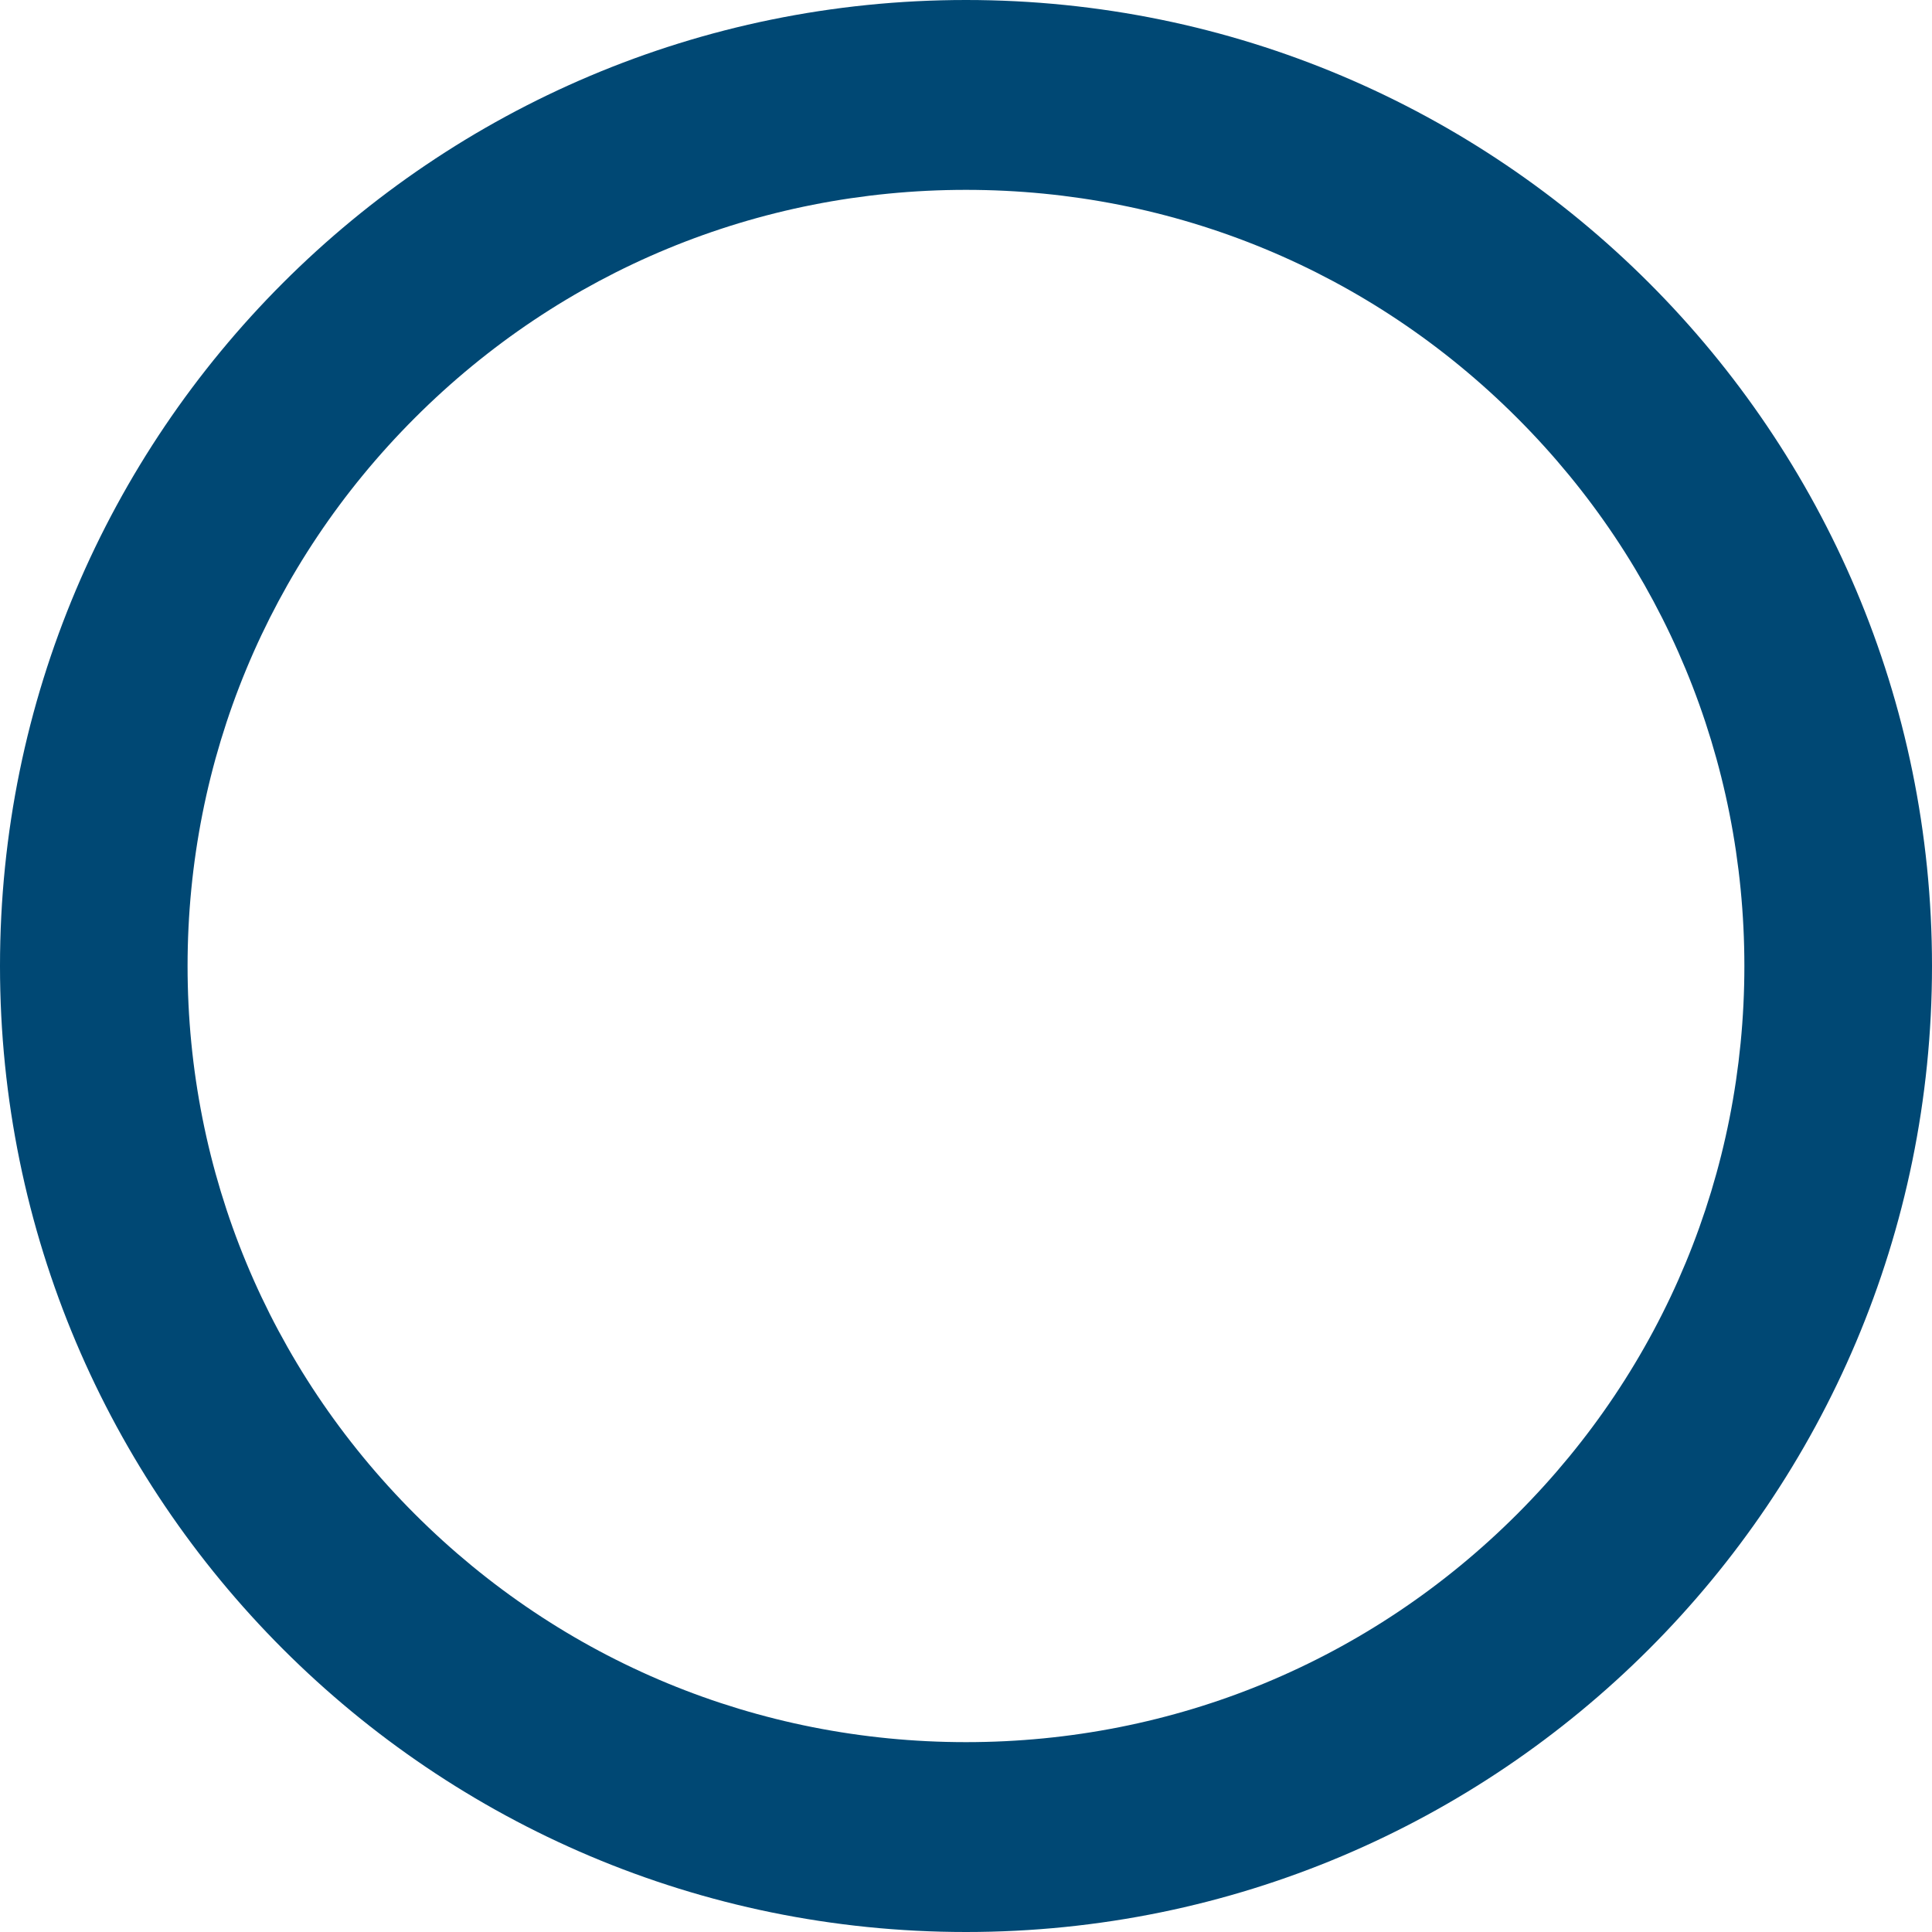
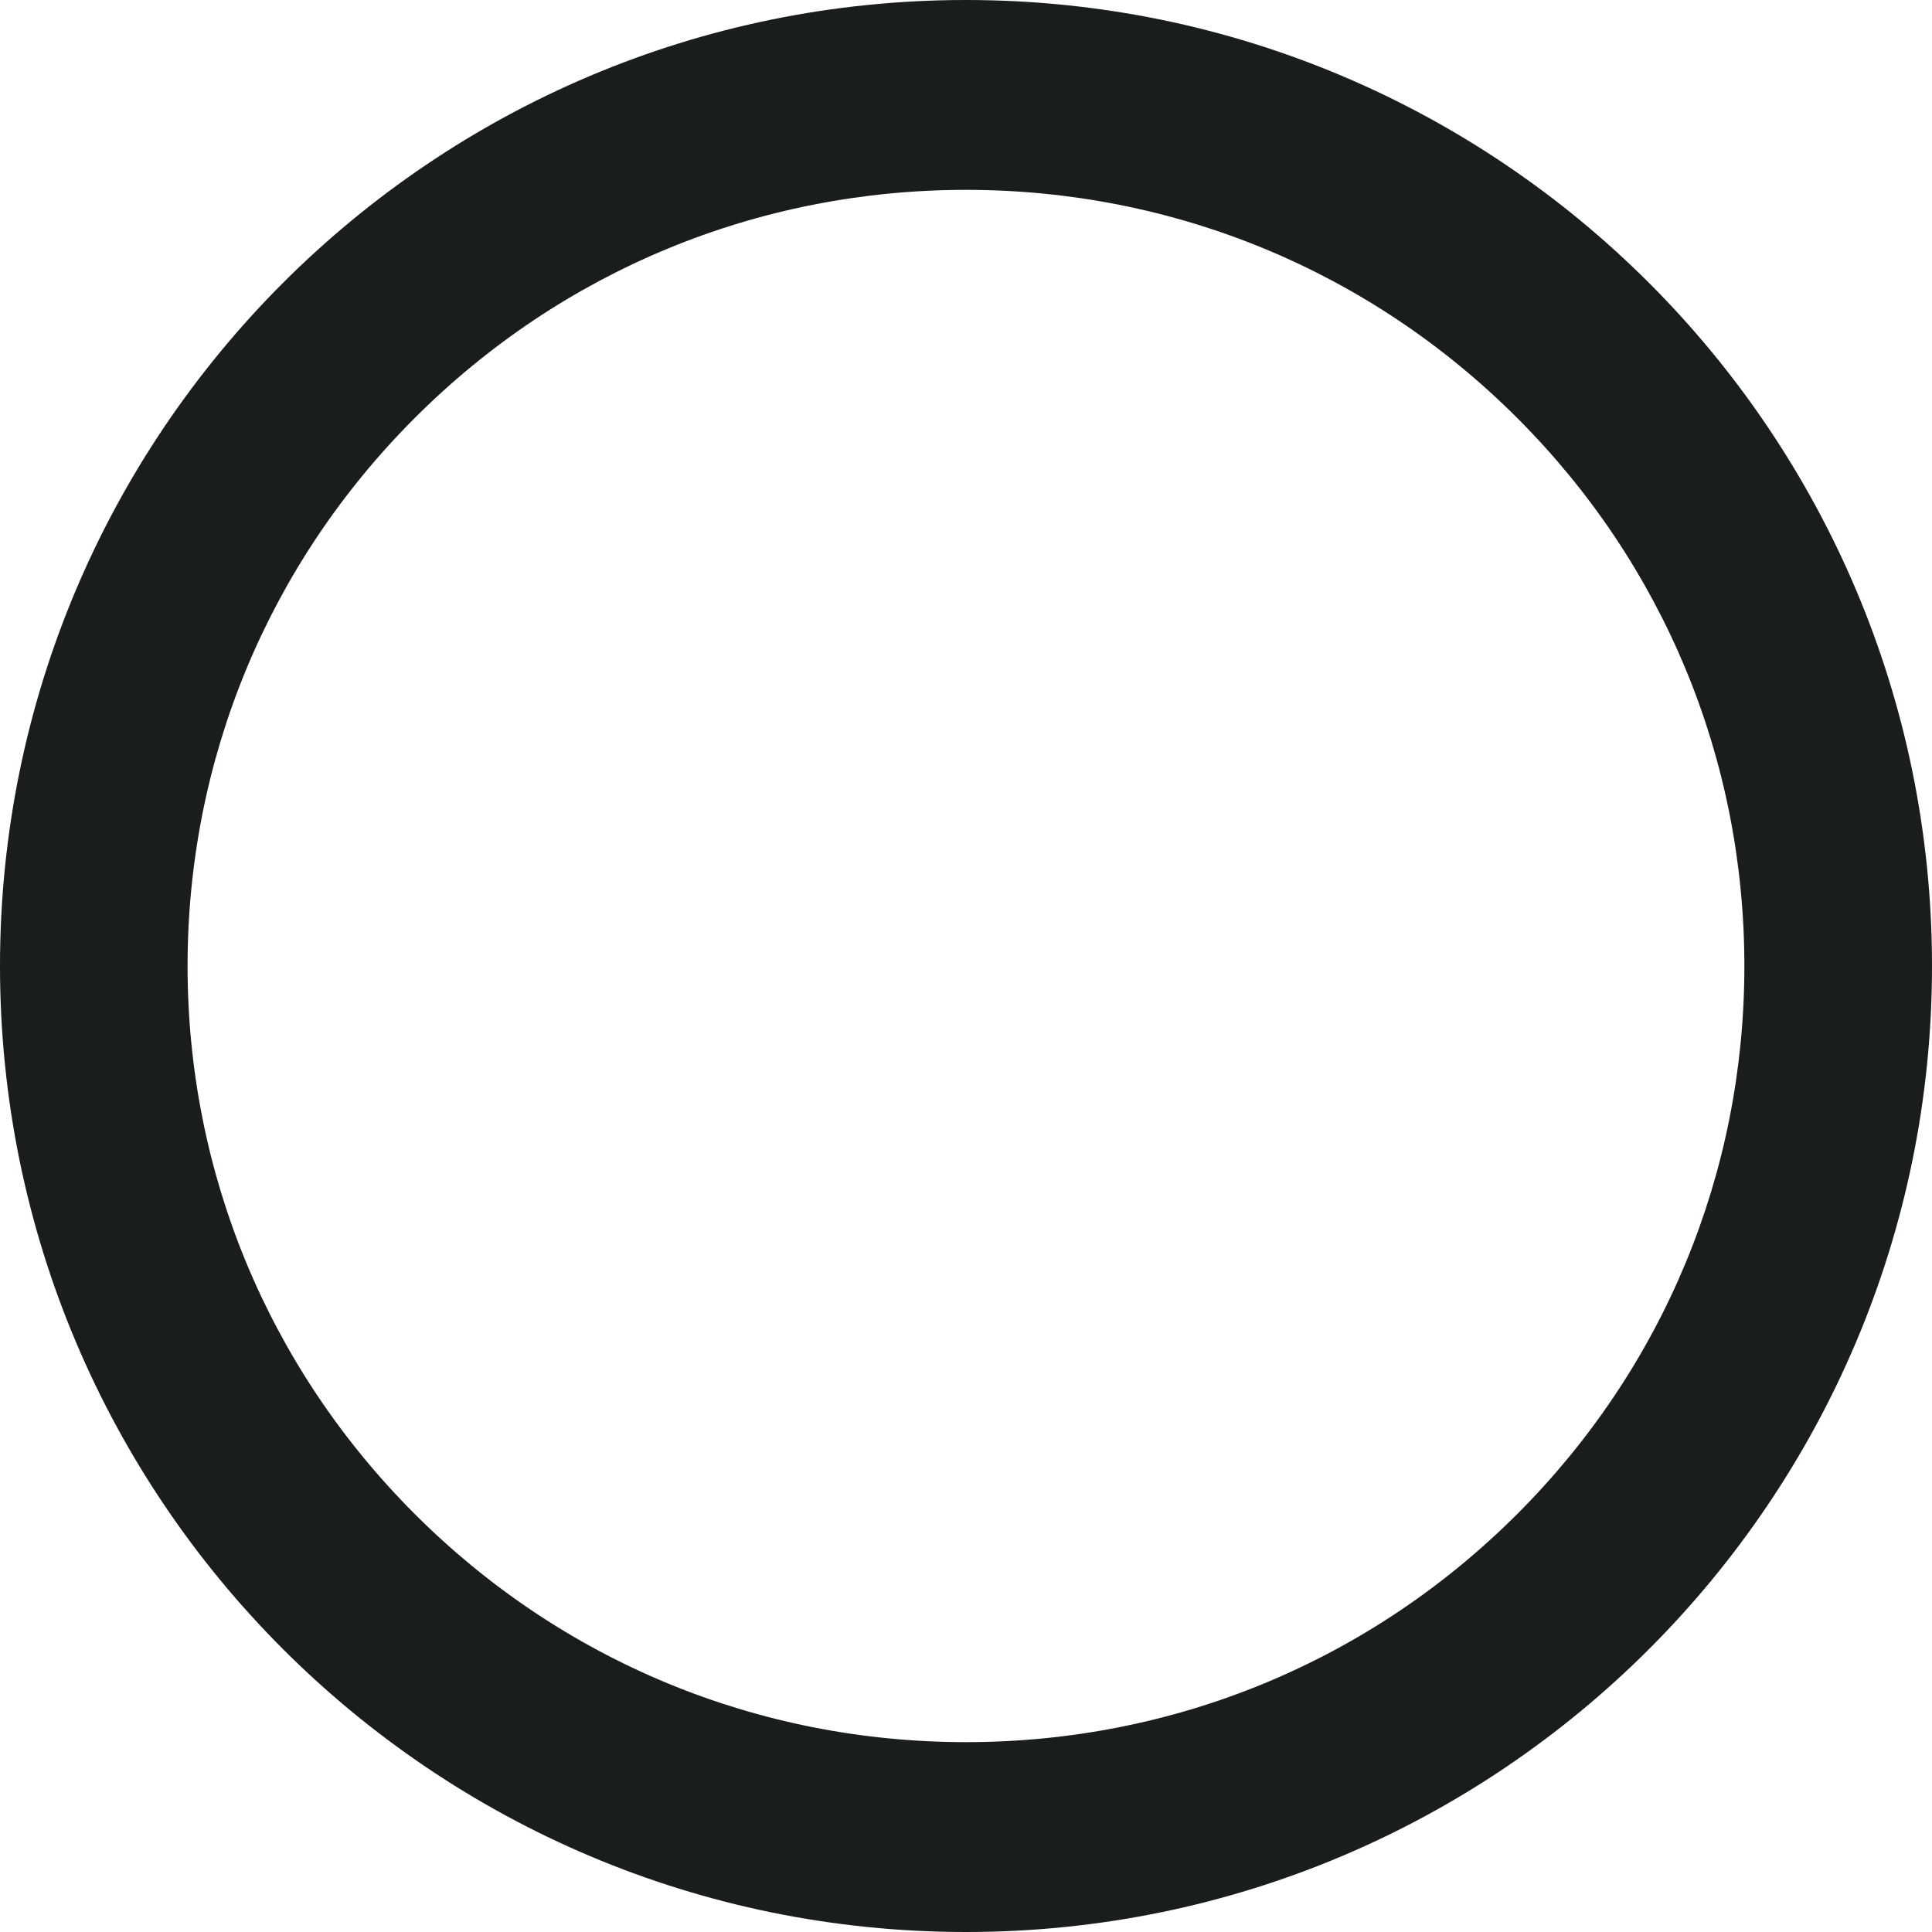
<svg xmlns="http://www.w3.org/2000/svg" version="1.1" id="Capa_1" x="0px" y="0px" viewBox="0 0 380.734 380.734" style="enable-background:new 0 0 380.734 380.734;" xml:space="preserve">
  <g>
-     <path style="fill:#004874;" d="M190.367,0C85.23,0,0,85.23,0,190.367s85.23,190.367,190.367,190.367s190.367-85.23,190.367-190.367   S295.504,0,190.367,0z M299.002,298.36c-28.996,28.996-67.57,44.959-108.634,44.959S110.723,327.35,81.733,298.36   c-28.865-28.876-44.769-67.227-44.769-107.993c0-40.771,15.904-79.128,44.769-107.993c28.99-28.996,67.57-44.959,108.634-44.959   c41.054,0,79.639,15.969,108.629,44.959c28.871,28.865,44.763,67.221,44.763,107.993   C343.765,231.133,327.867,269.489,299.002,298.36z" />
+     <path style="fill:#191D1E;" d="M190.367,0C85.23,0,0,85.23,0,190.367s85.23,190.367,190.367,190.367s190.367-85.23,190.367-190.367   S295.504,0,190.367,0z M299.002,298.36c-28.996,28.996-67.57,44.959-108.634,44.959S110.723,327.35,81.733,298.36   c-28.865-28.876-44.769-67.227-44.769-107.993c0-40.771,15.904-79.128,44.769-107.993c28.99-28.996,67.57-44.959,108.634-44.959   c41.054,0,79.639,15.969,108.629,44.959c28.871,28.865,44.763,67.221,44.763,107.993   C343.765,231.133,327.867,269.489,299.002,298.36z" />
  </g>
  <g>
</g>
  <g>
</g>
  <g>
</g>
  <g>
</g>
  <g>
</g>
  <g>
</g>
  <g>
</g>
  <g>
</g>
  <g>
</g>
  <g>
</g>
  <g>
</g>
  <g>
</g>
  <g>
</g>
  <g>
</g>
  <g>
</g>
</svg>
